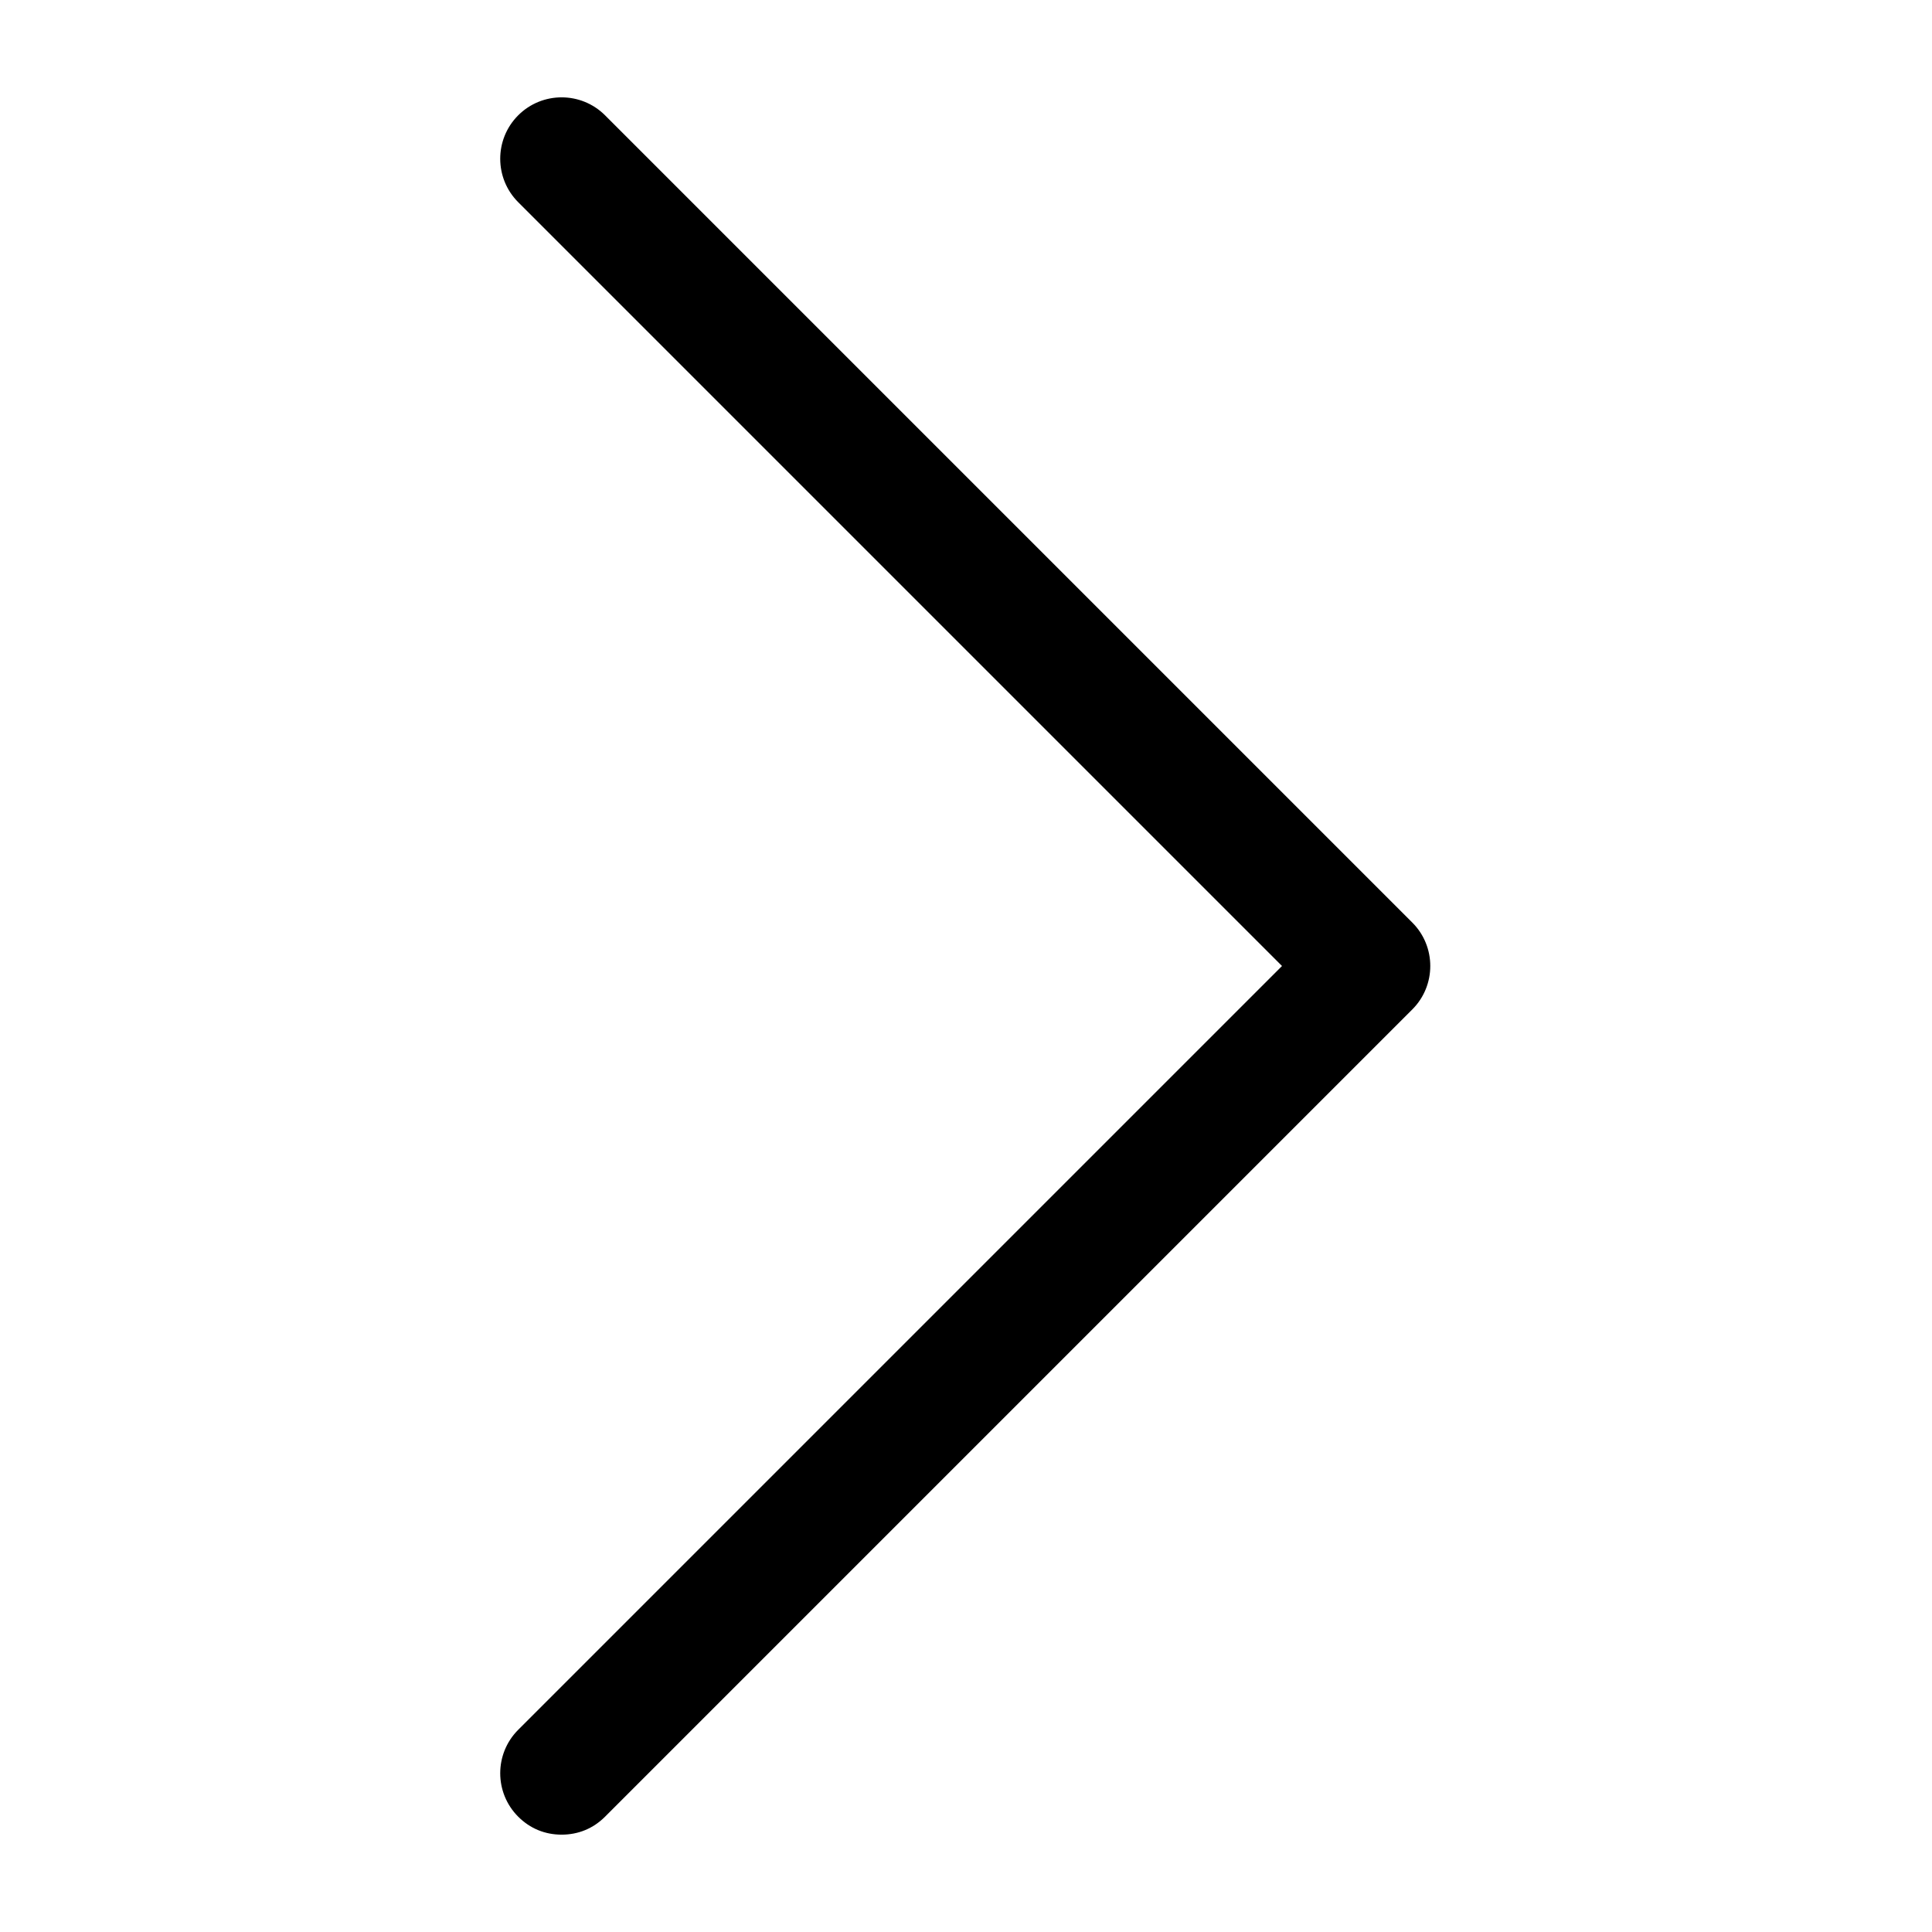
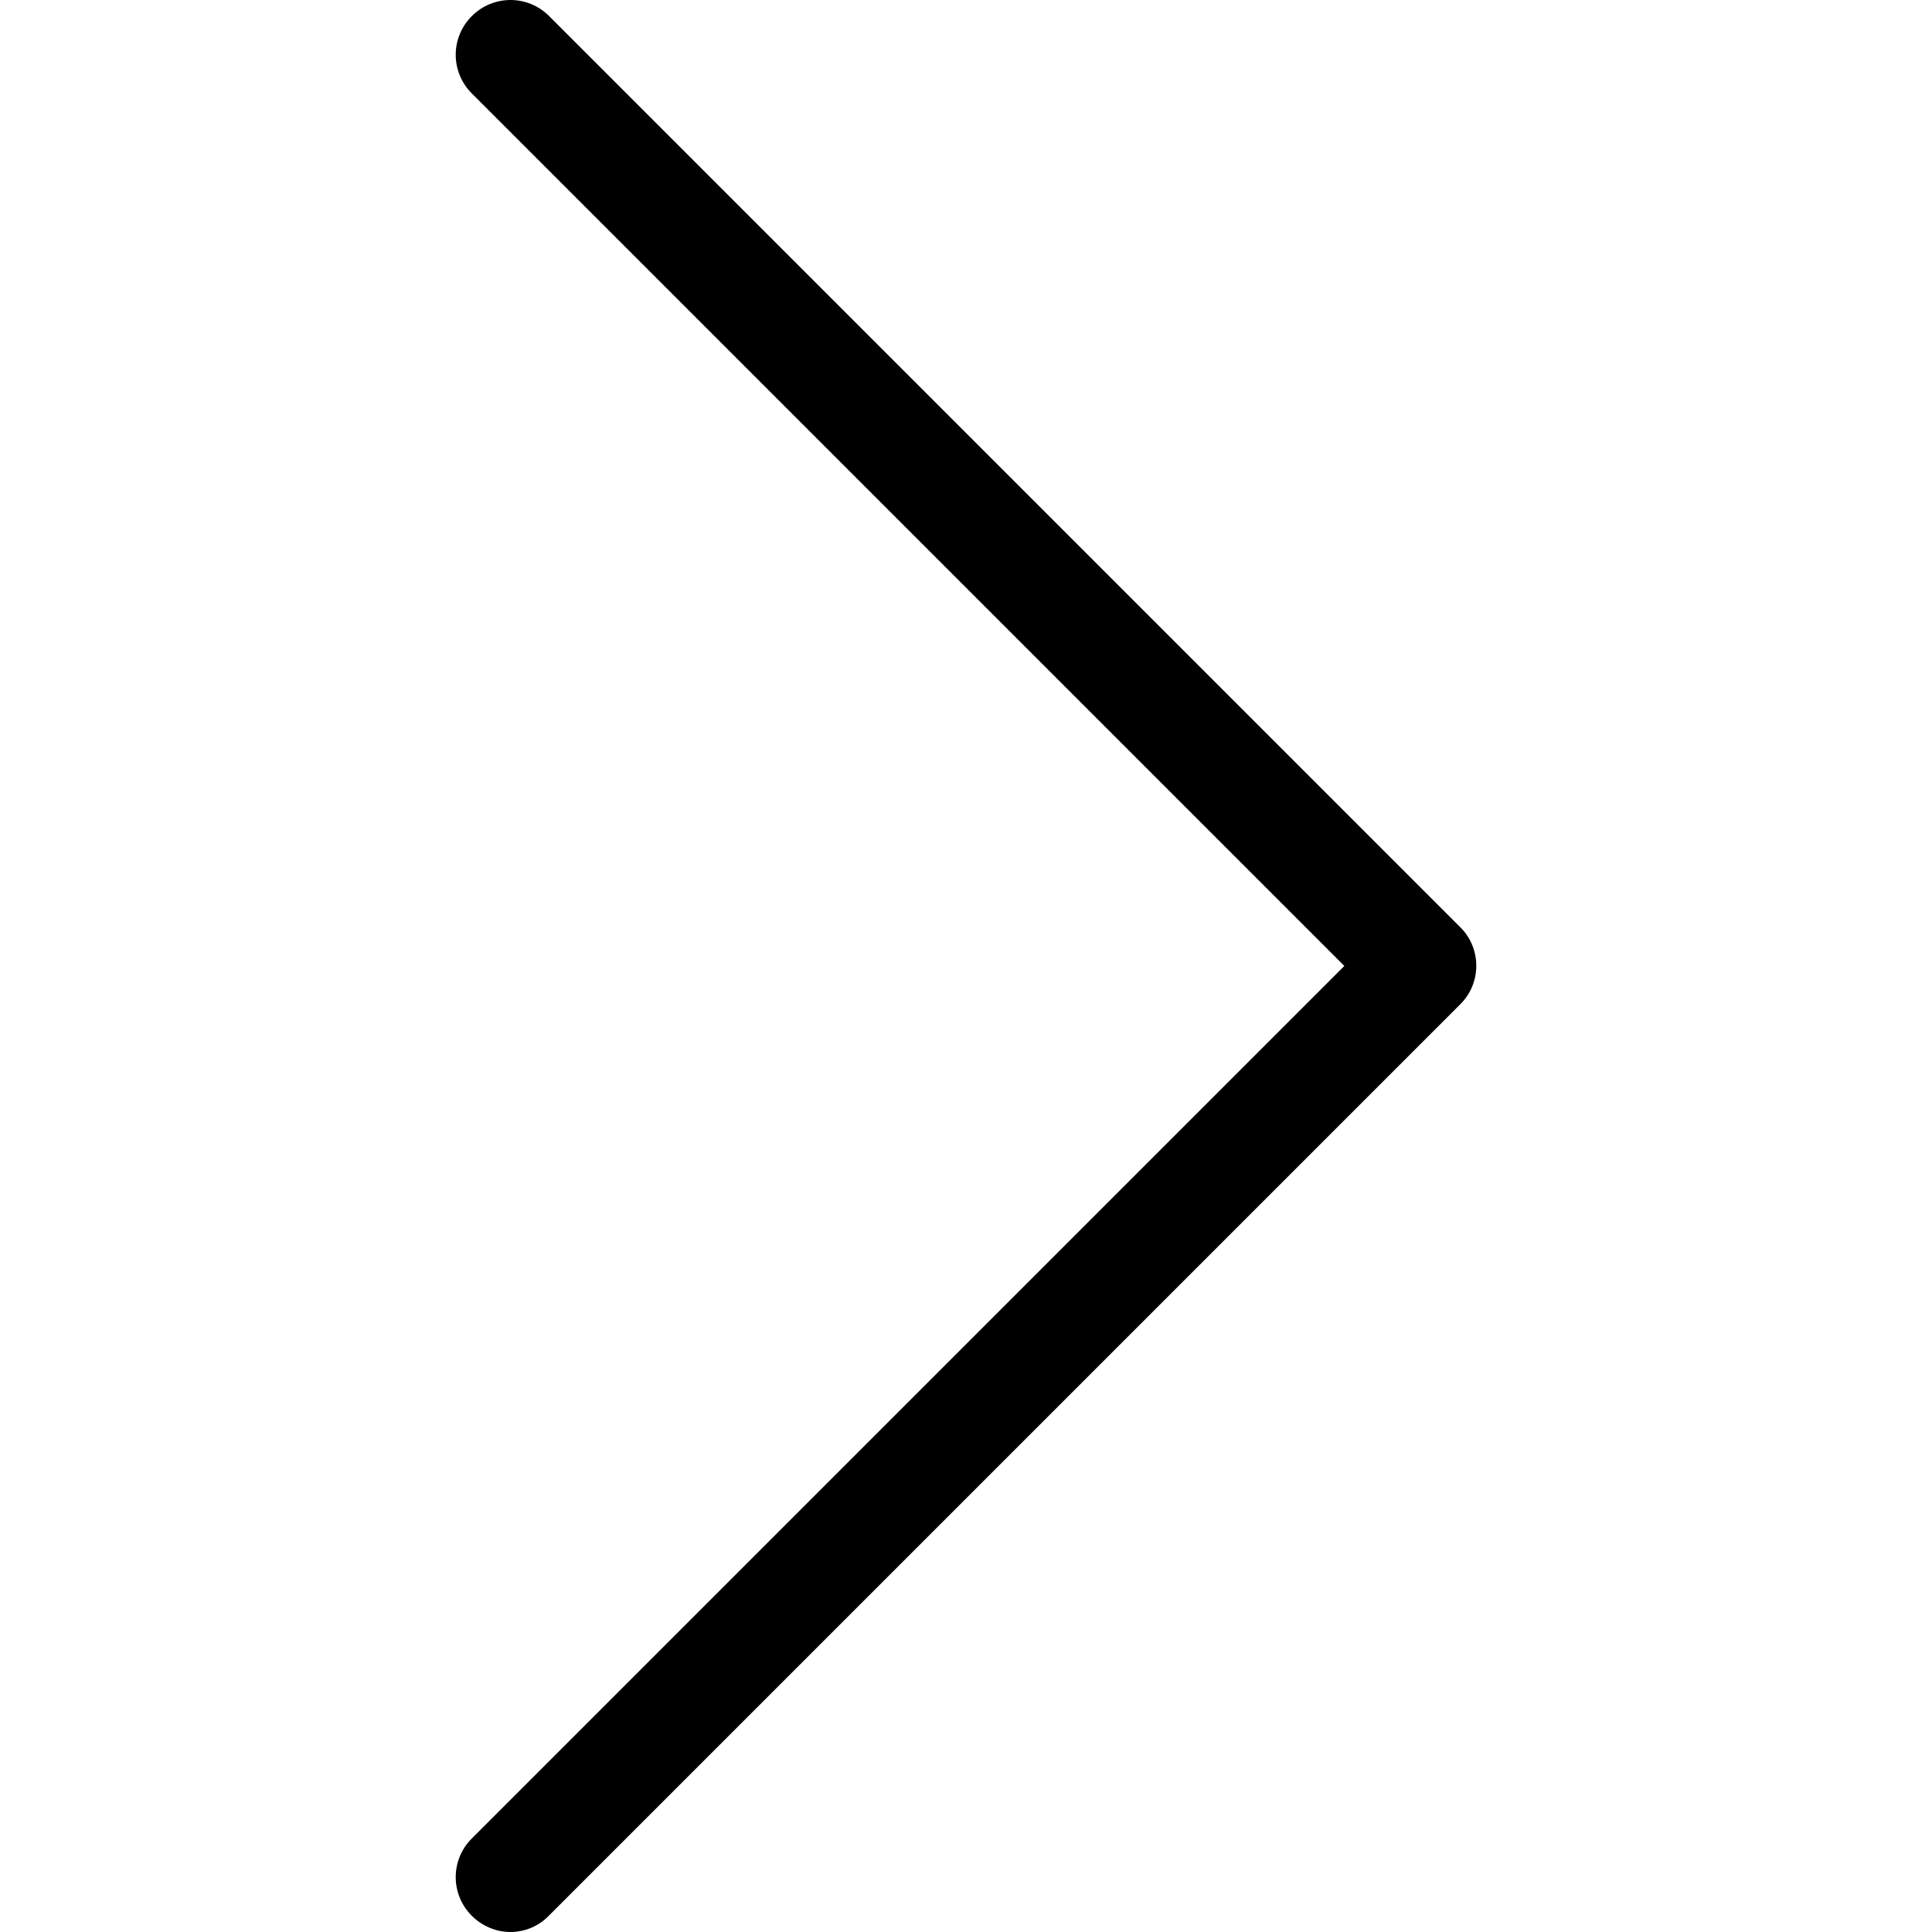
- <svg xmlns="http://www.w3.org/2000/svg" version="1.1" viewBox="0 0 129 129" enable-background="new 0 0 129 129">
+ <svg xmlns="http://www.w3.org/2000/svg" version="1.1" id="Capa_1" x="0px" y="0px" viewBox="0 0 477.175 477.175" style="enable-background:new 0 0 477.175 477.175;" xml:space="preserve">
  <g>
-     <path d="m40.4,121.3c-0.8,0.8-1.8,1.2-2.9,1.2s-2.1-0.4-2.9-1.2c-1.6-1.6-1.6-4.2 0-5.8l51-51-51-51c-1.6-1.6-1.6-4.2 0-5.8 1.6-1.6 4.2-1.6 5.8,0l53.9,53.9c1.6,1.6 1.6,4.2 0,5.8l-53.9,53.9z" />
+     <path d="M360.731,229.075l-225.1-225.1c-5.3-5.3-13.8-5.3-19.1,0s-5.3,13.8,0,19.1l215.5,215.5l-215.5,215.5   c-5.3,5.3-5.3,13.8,0,19.1c2.6,2.6,6.1,4,9.5,4c3.4,0,6.9-1.3,9.5-4l225.1-225.1C365.931,242.875,365.931,234.275,360.731,229.075z   " />
  </g>
+   <g>
+ </g>
+   <g>
+ </g>
+   <g>
+ </g>
+   <g>
+ </g>
+   <g>
+ </g>
+   <g>
+ </g>
+   <g>
+ </g>
+   <g>
+ </g>
+   <g>
+ </g>
+   <g>
+ </g>
+   <g>
+ </g>
+   <g>
+ </g>
+   <g>
+ </g>
+   <g>
+ </g>
+   <g>
+ </g>
</svg>
